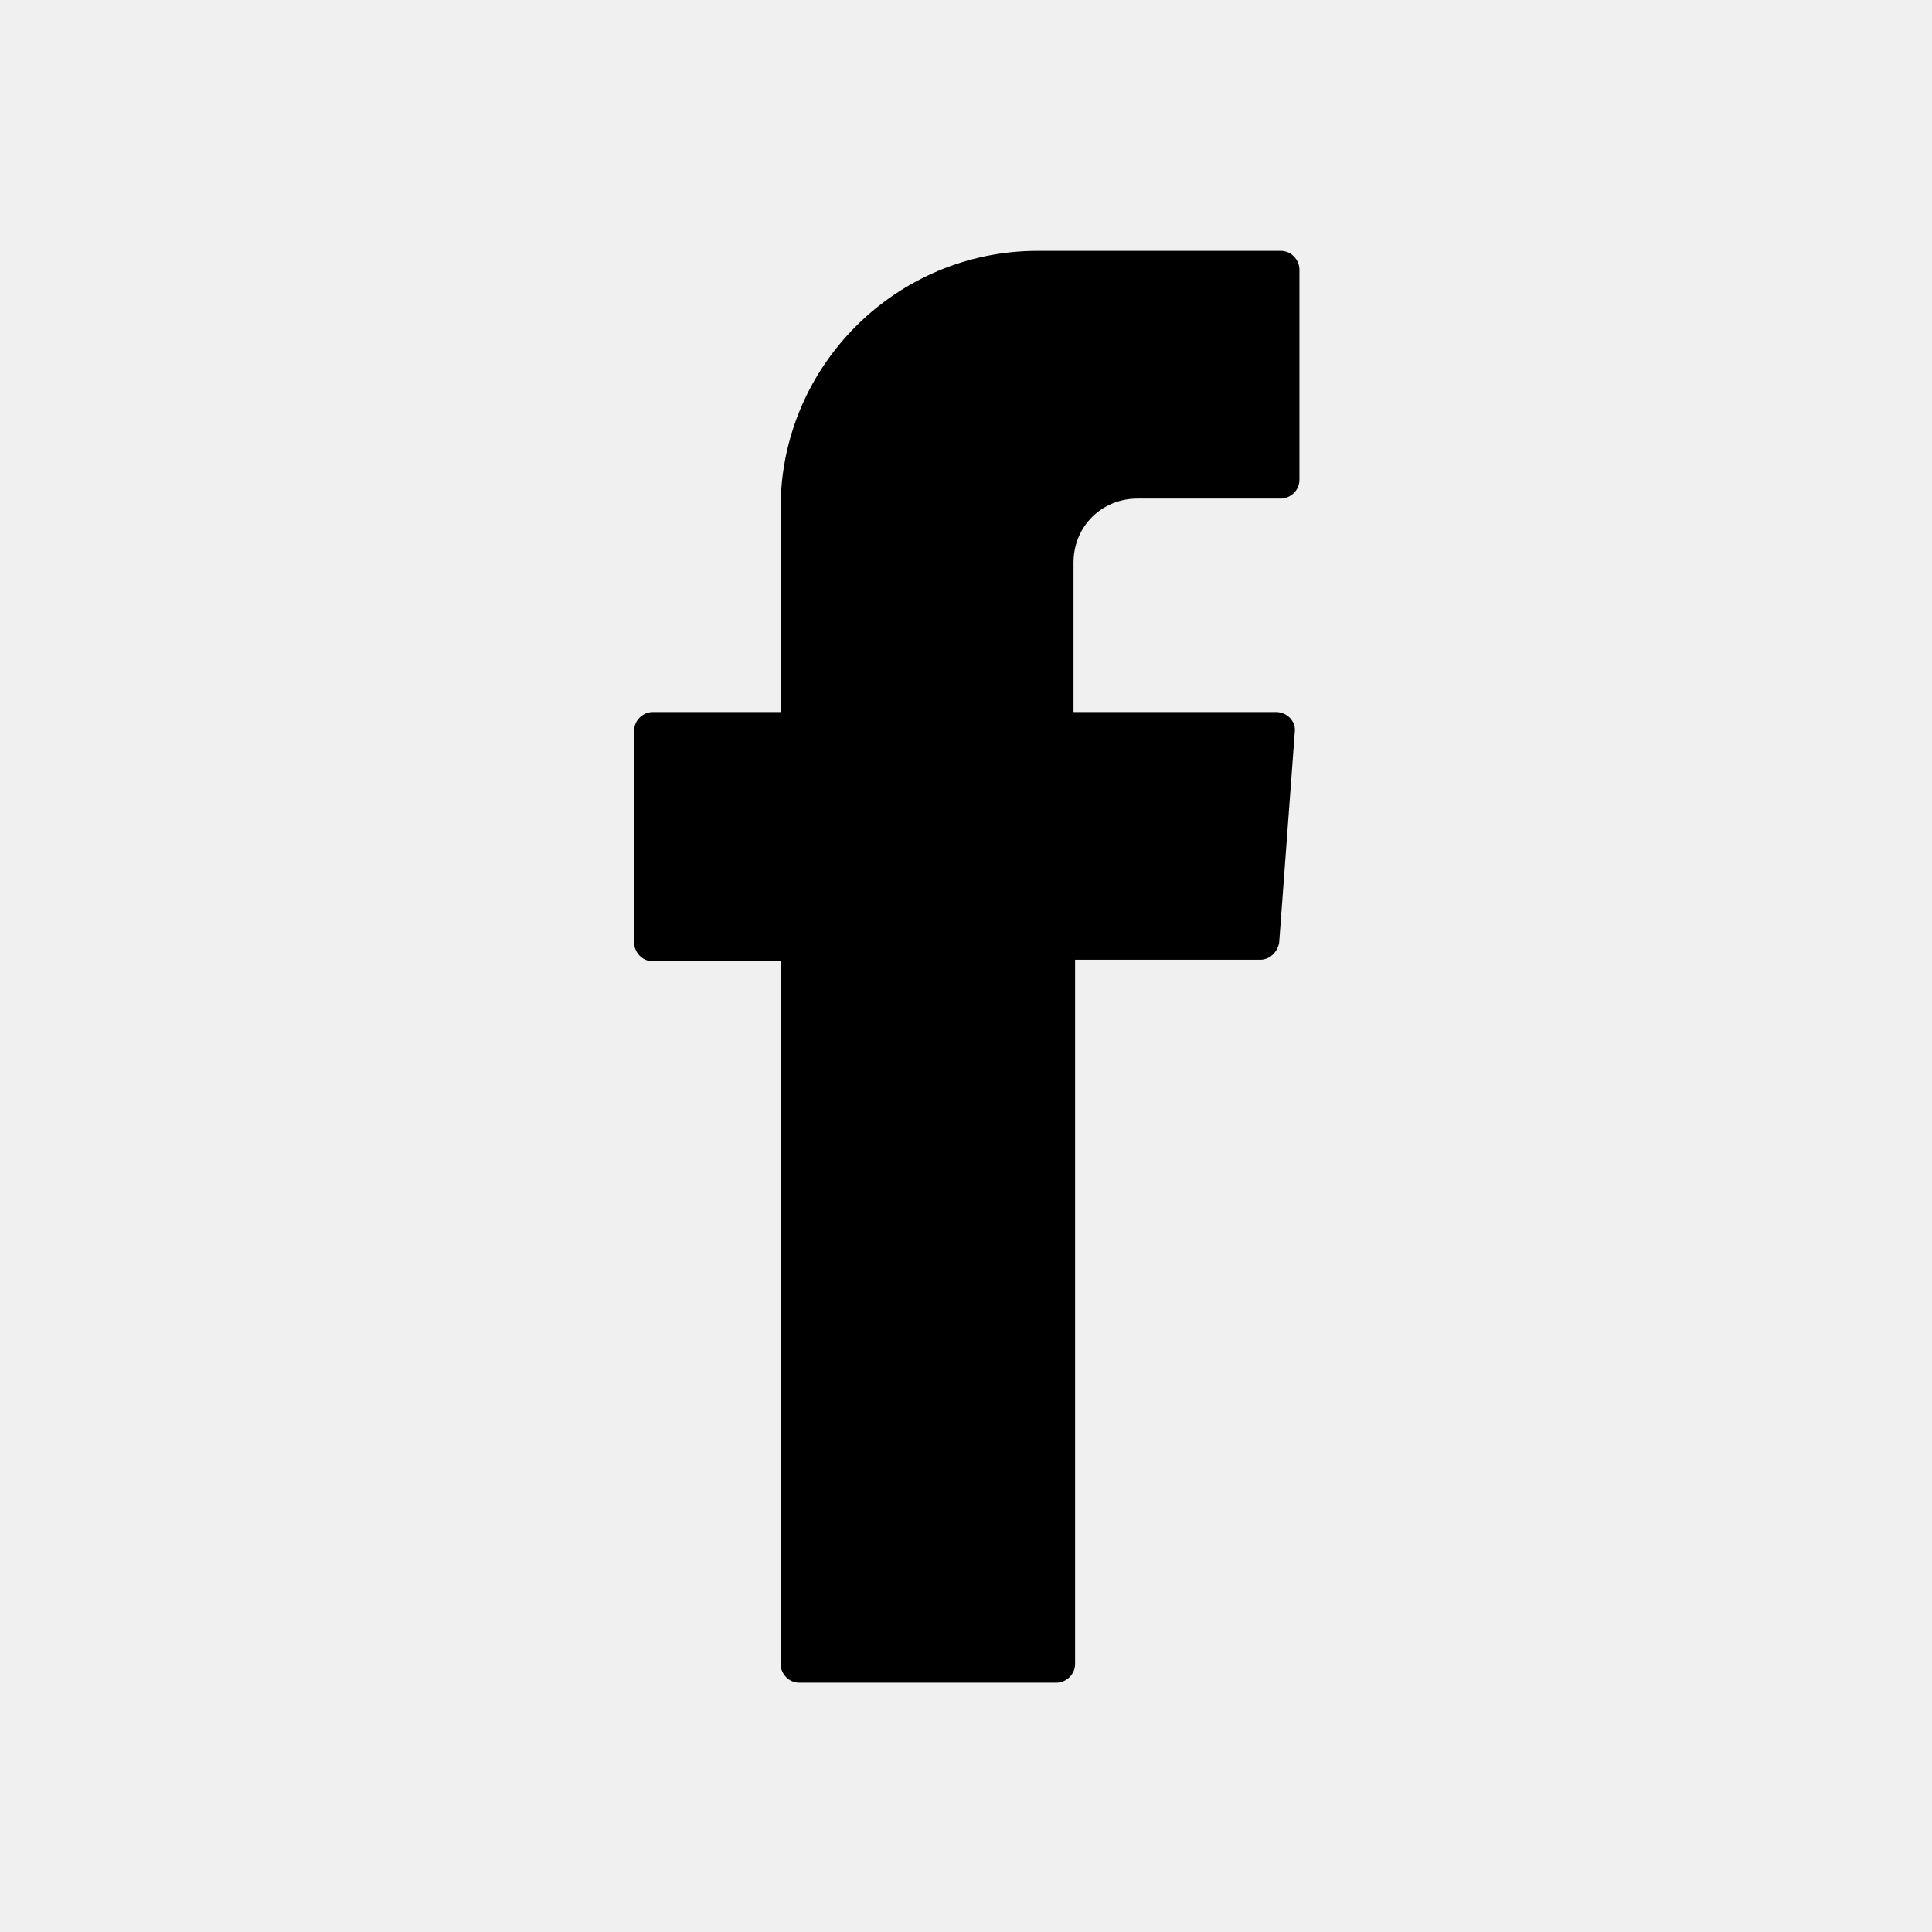
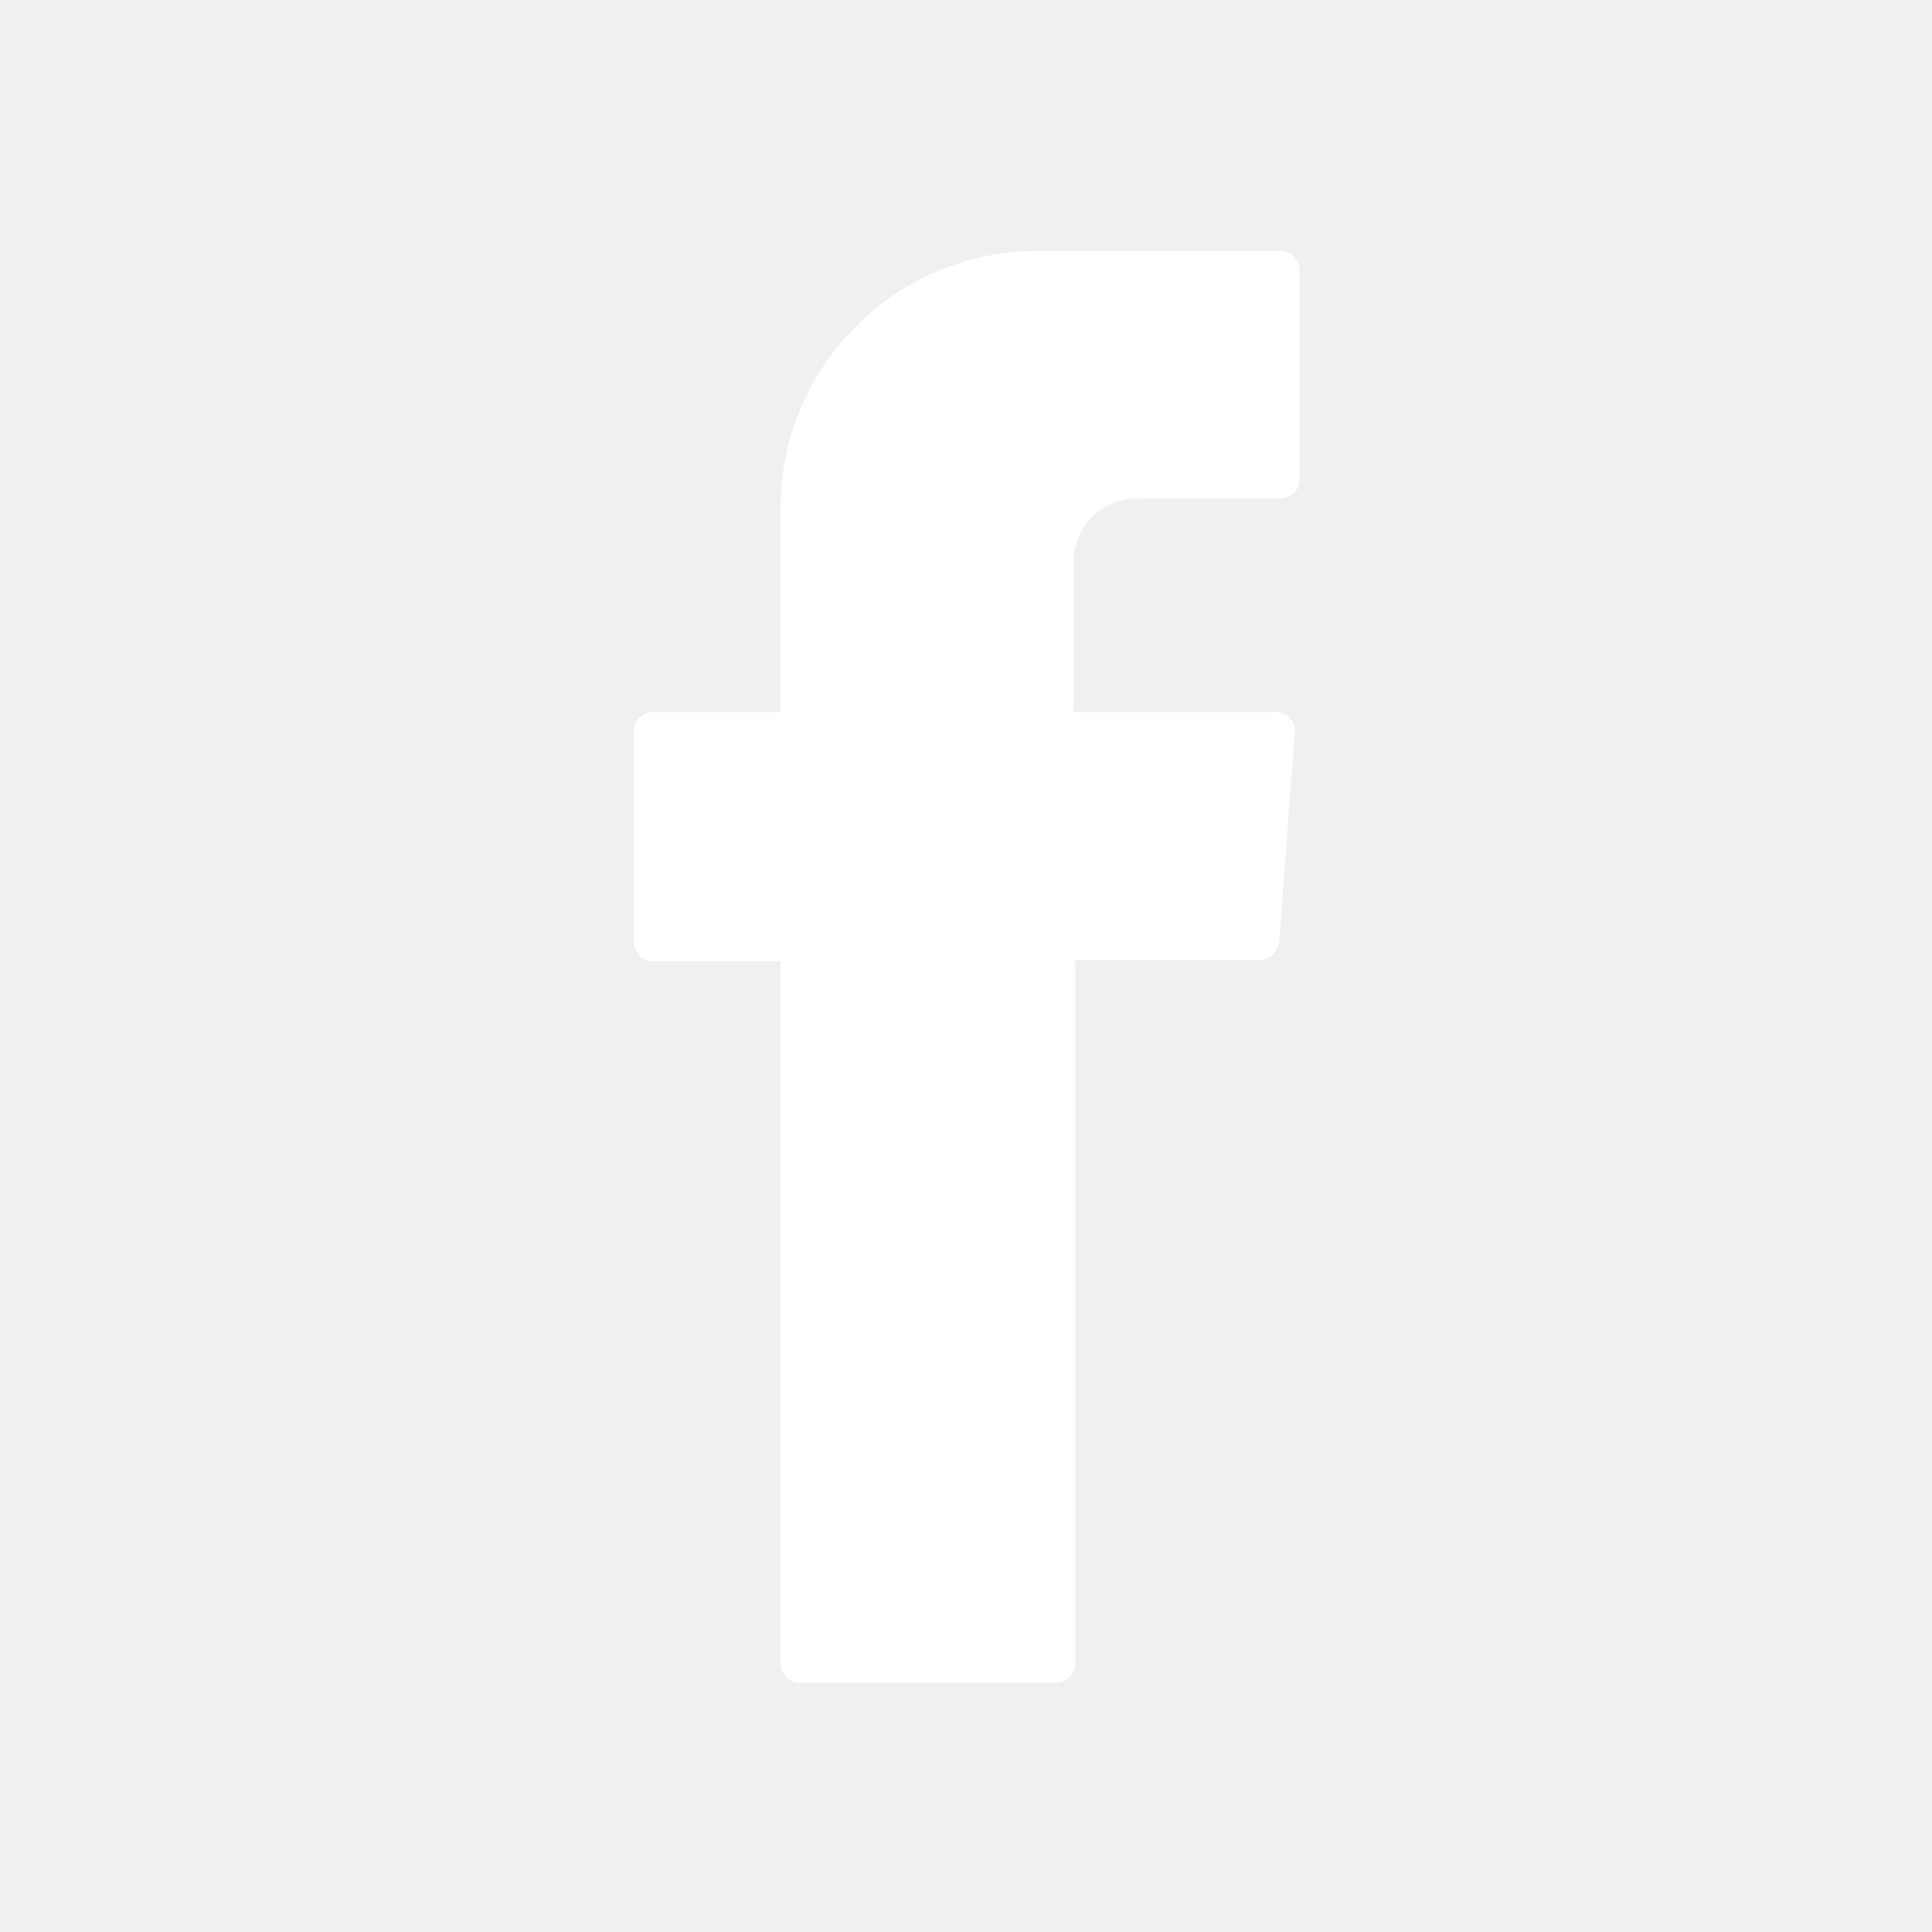
- <svg xmlns="http://www.w3.org/2000/svg" viewBox="0 0 124 124" id="facebook">
+ <svg xmlns="http://www.w3.org/2000/svg" viewBox="0 0 124 124" id="facebook" style="fill:#fff">
  <path fill="" fill-rule="evenodd" d="M50.1 62.4v44.4c0 .6.5 1.2 1.2 1.2h16.5c.6 0 1.2-.5 1.2-1.2V61.6h11.9c.6 0 1.1-.5 1.2-1.1l1-13.5c.1-.7-.5-1.3-1.2-1.3h-13v-9.6c0-2.3 1.8-4.1 4.1-4.1h9.2c.6 0 1.2-.5 1.2-1.2V17.3c0-.6-.5-1.2-1.2-1.2H66.6c-9.1 0-16.5 7.4-16.5 16.5v13.1h-8.2c-.6 0-1.2.5-1.2 1.2v13.6c0 .6.5 1.2 1.2 1.2h8.2v.7z" clip-rule="evenodd" />
</svg>
